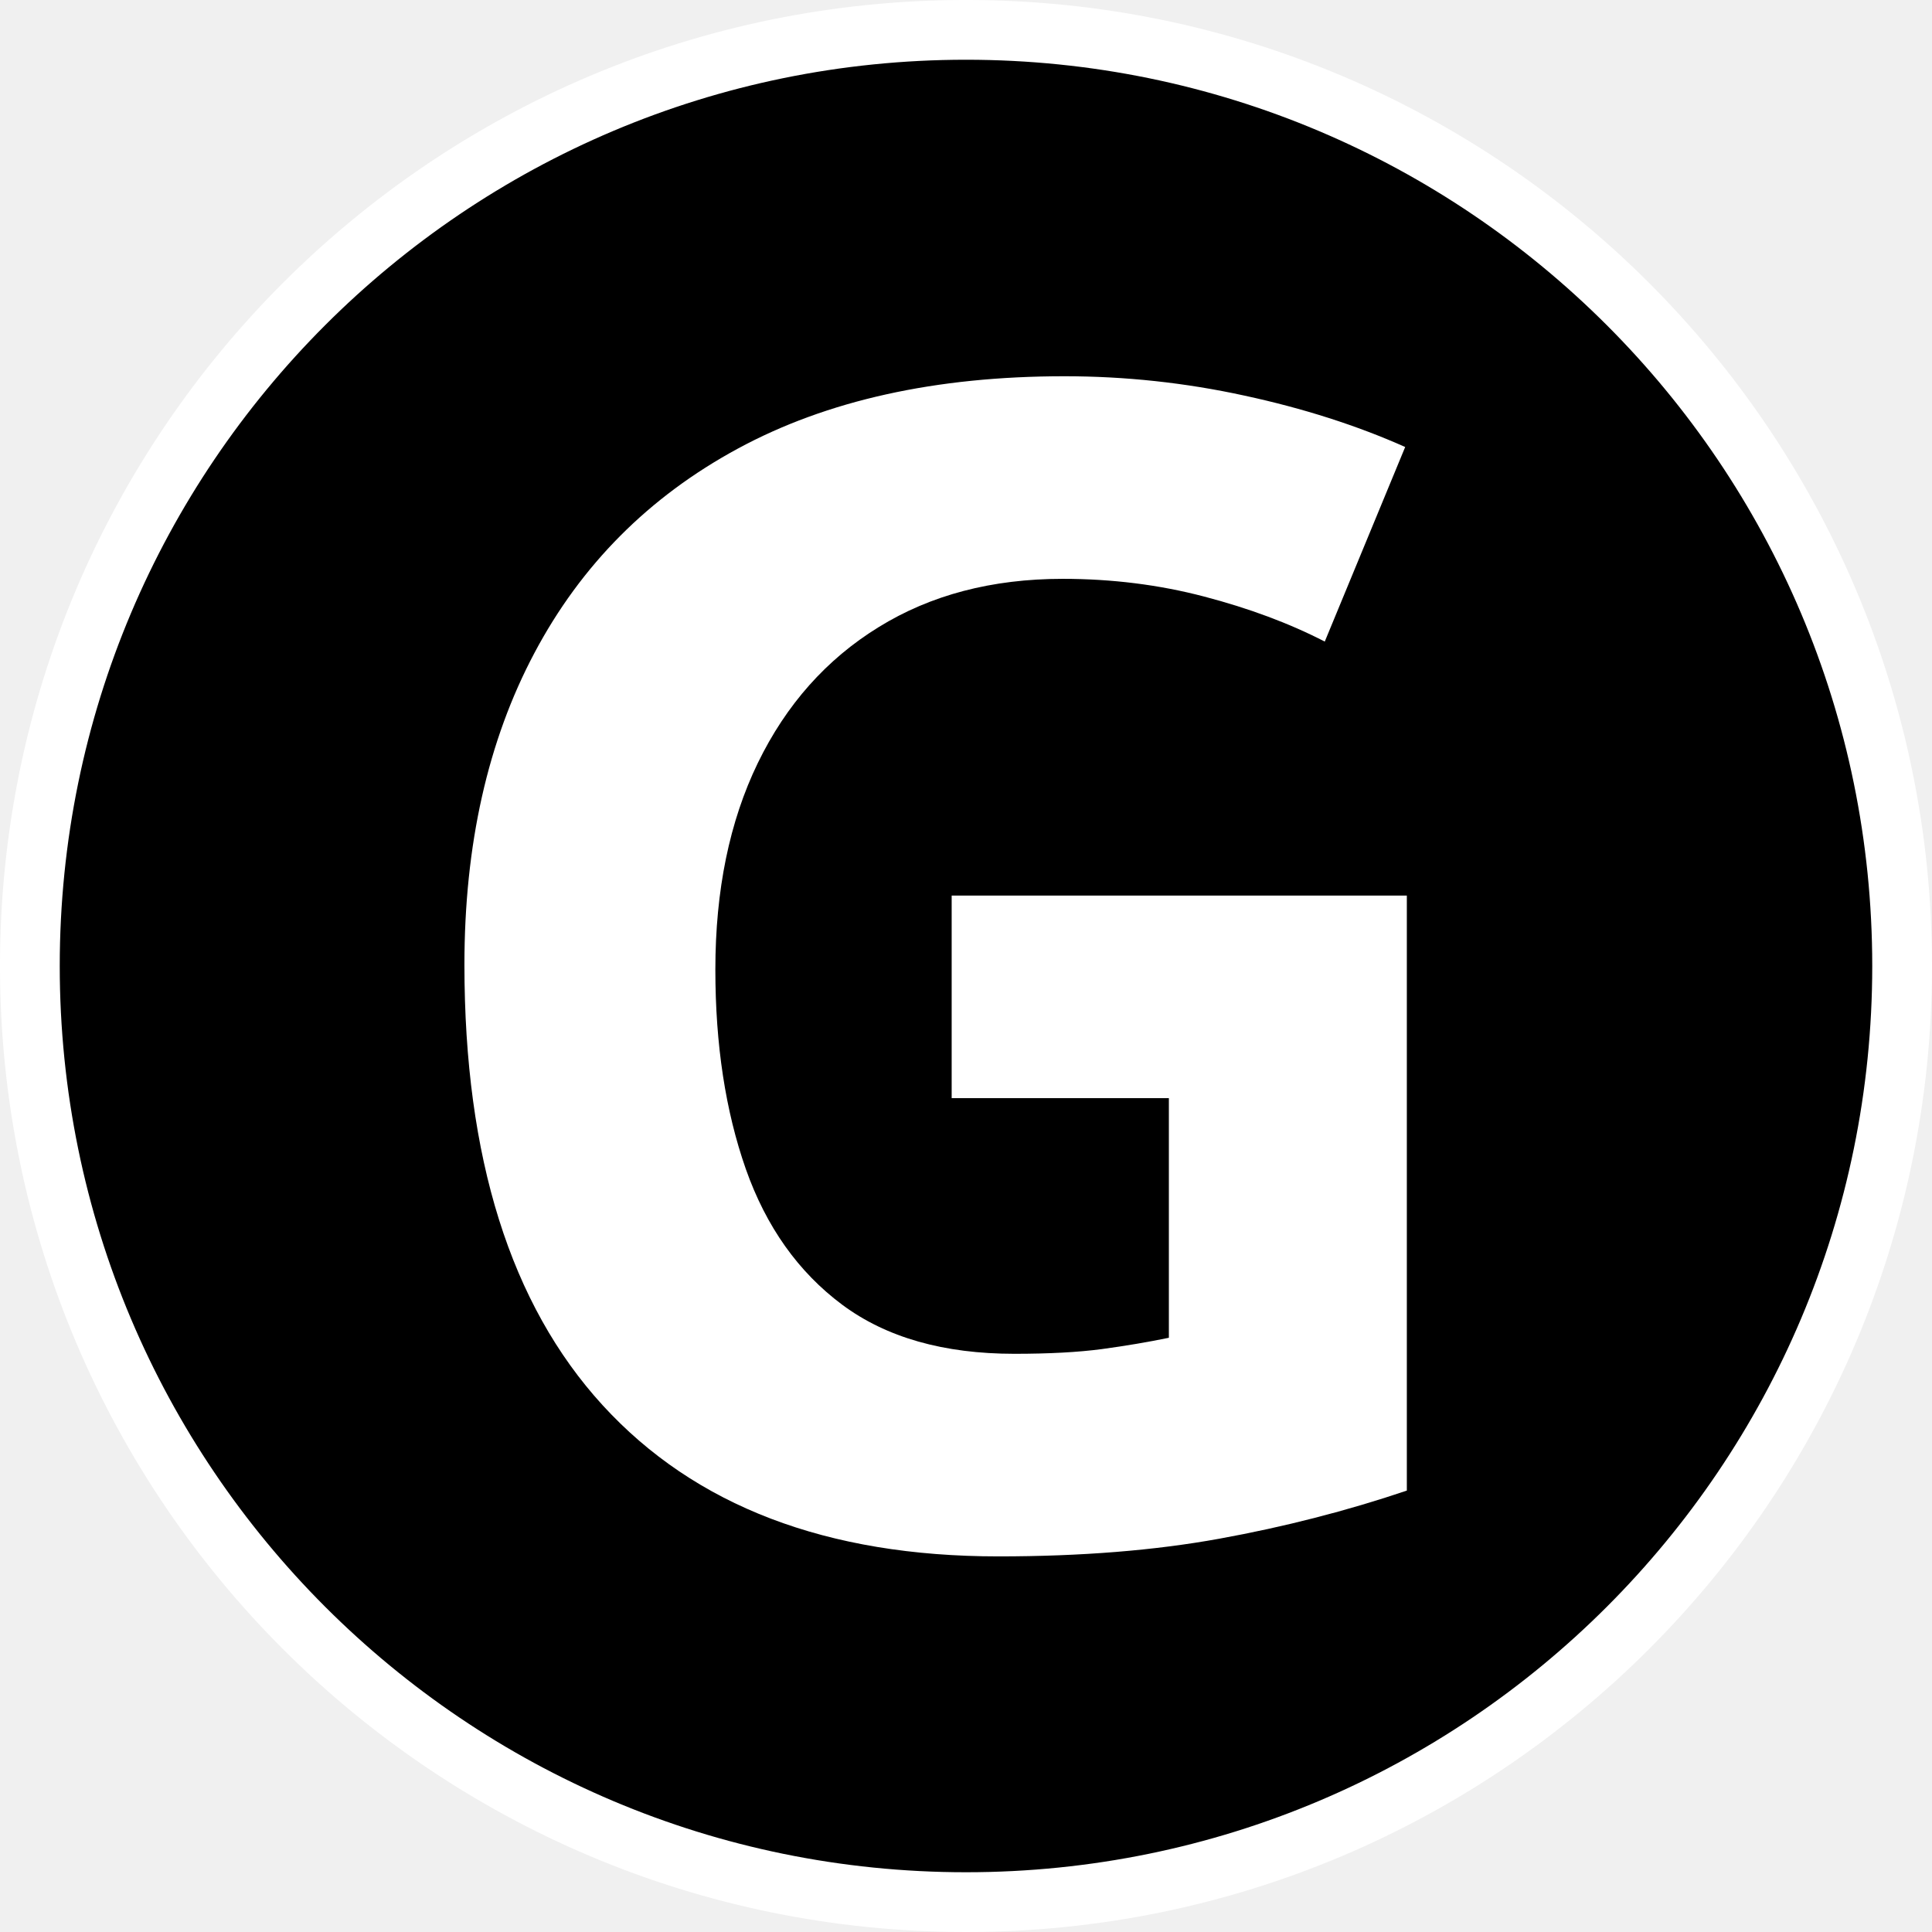
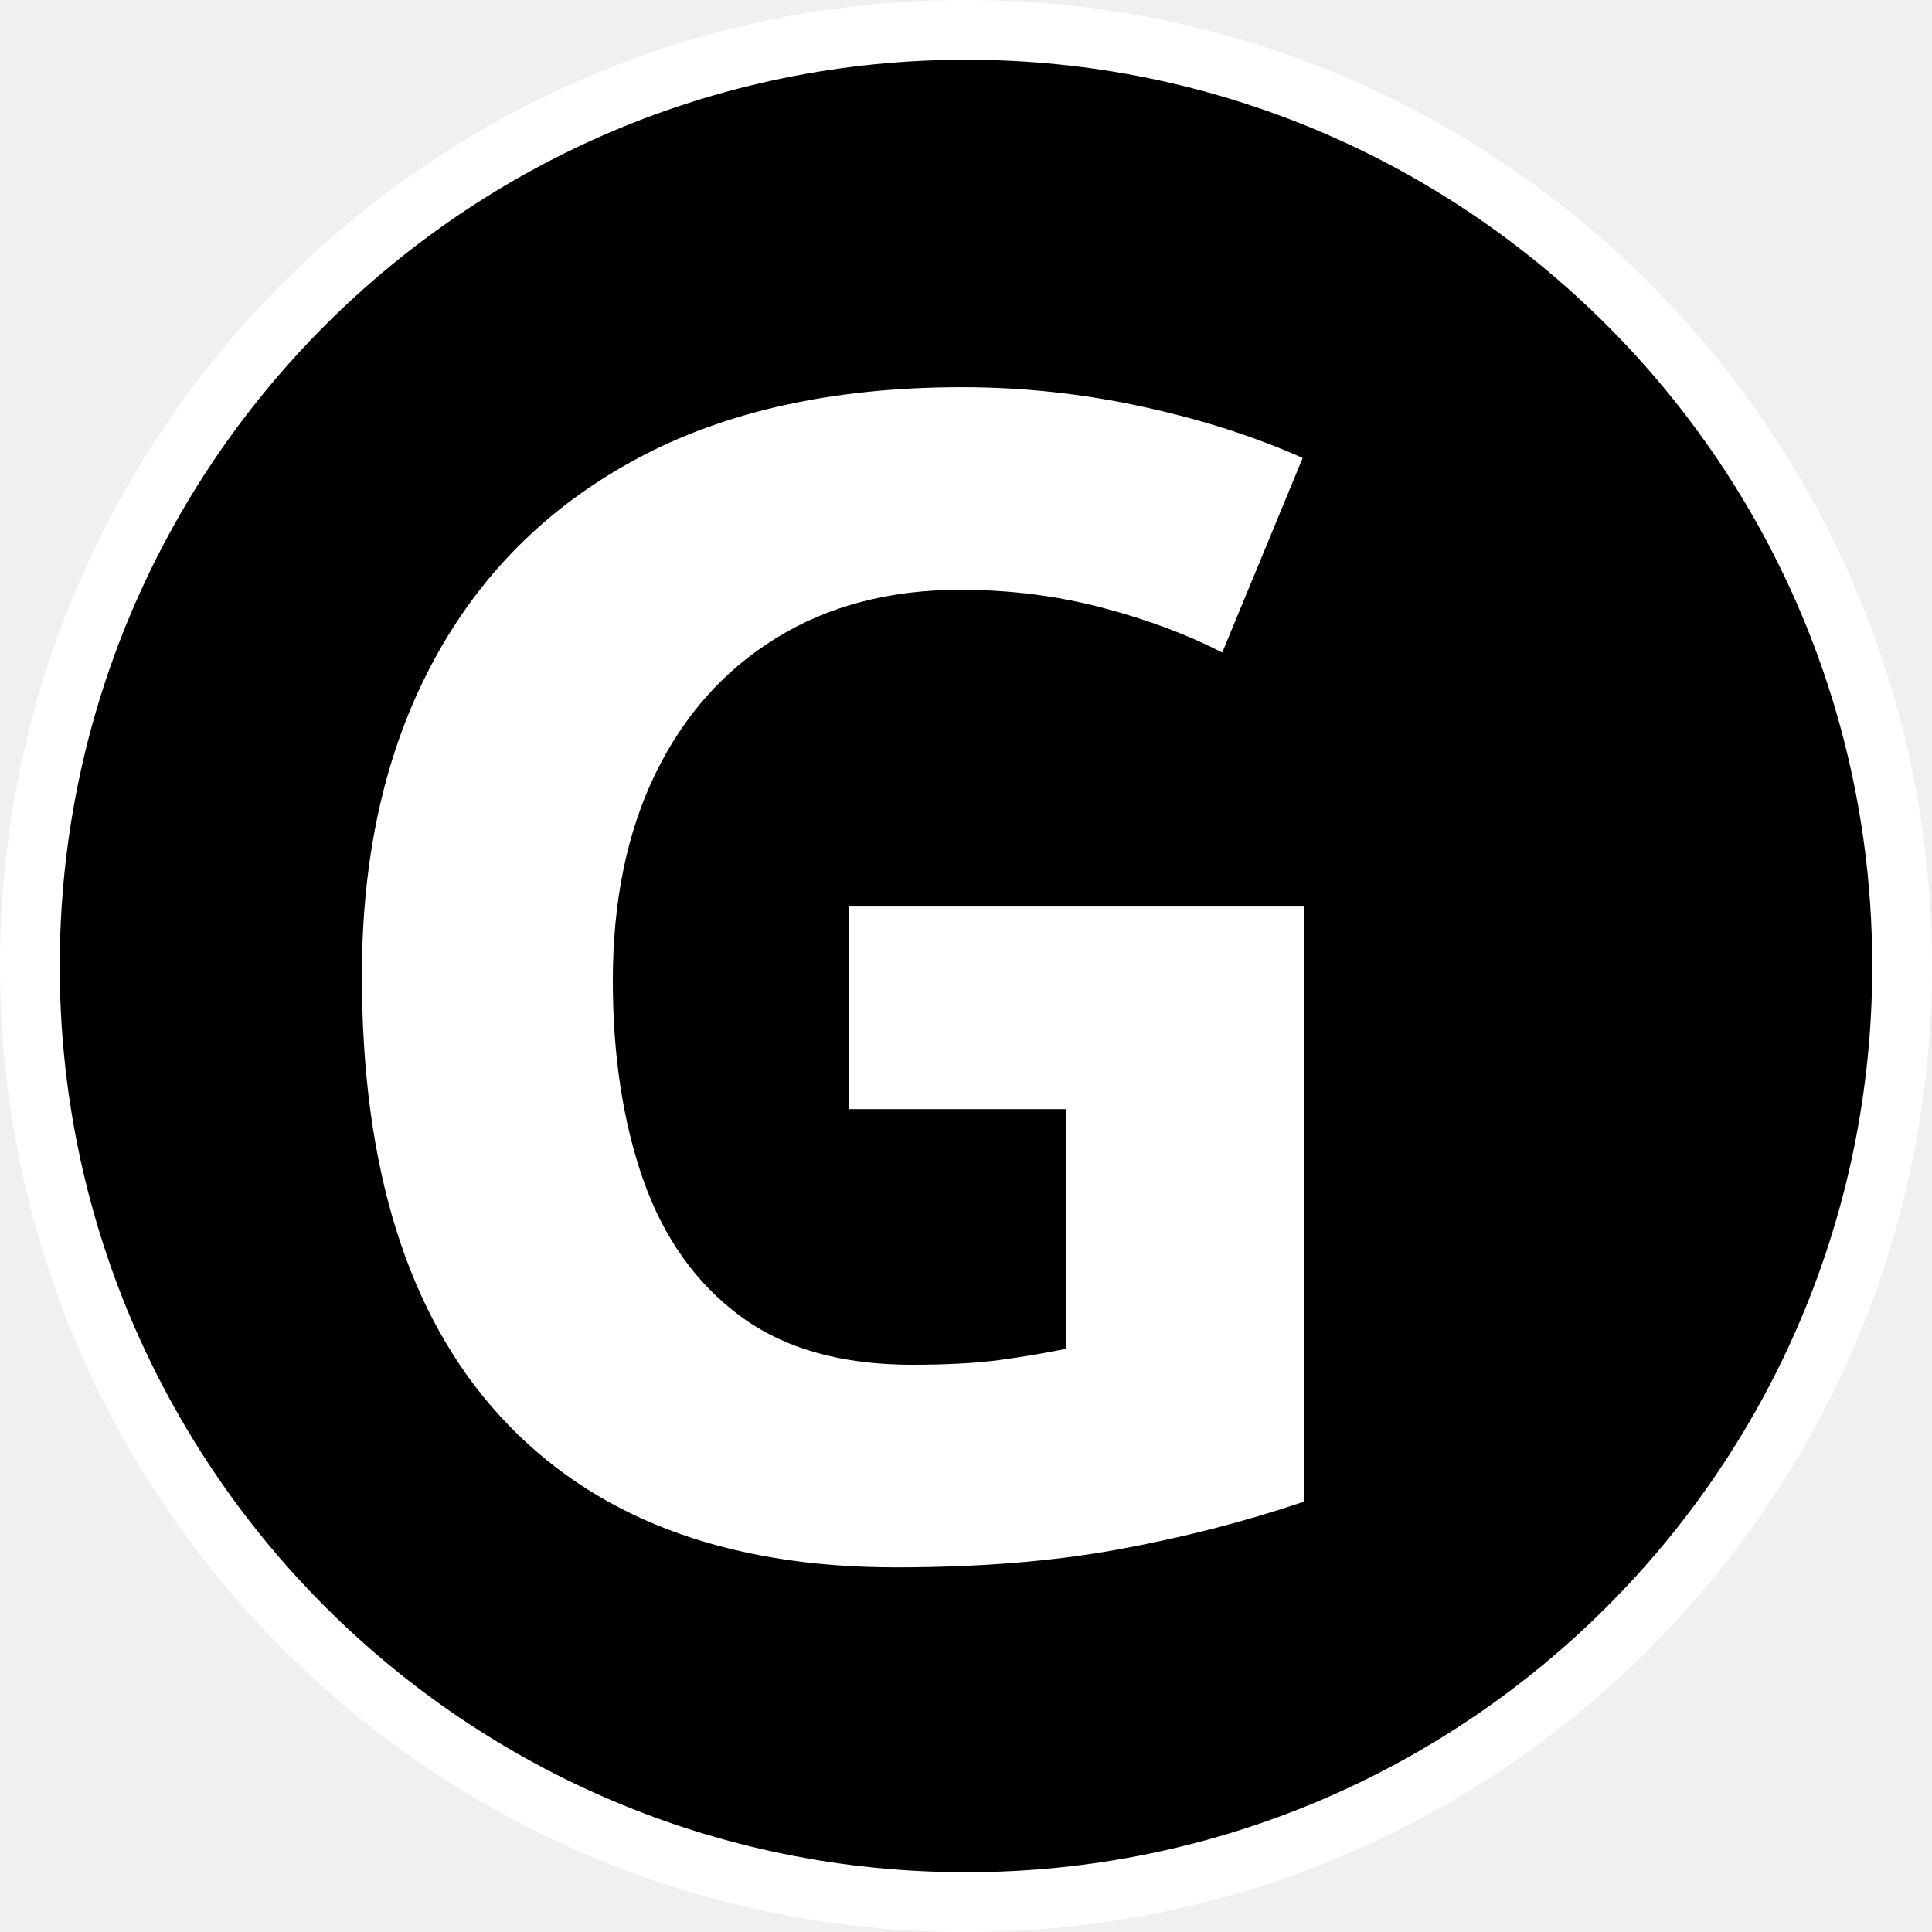
<svg xmlns="http://www.w3.org/2000/svg" xmlns:ns1="http://www.openswatchbook.org/uri/2009/osb" width="36.124mm" height="36.124mm" viewBox="0 0 128 128" id="svg2" version="1.1">
  <defs id="defs4">
    <linearGradient id="linearGradient5608" ns1:paint="solid">
      <stop style="stop-color:#ff0000;stop-opacity:1;" offset="0" id="stop5610" />
    </linearGradient>
  </defs>
  <g id="layer1" transform="translate(-118.8285,-452.9905)">
    <circle style="fill:#000000;fill-opacity:1;stroke:#ffffff;stroke-width:3.959;stroke-linecap:round;stroke-linejoin:round;stroke-miterlimit:4;stroke-dasharray:none;stroke-opacity:1" id="path4136" cx="182.828" cy="516.99" r="62.021" />
-     <text xml:space="preserve" style="font-style:normal;font-weight:normal;font-size:106.536px;line-height:125%;font-family:sans-serif;letter-spacing:0px;word-spacing:0px;fill:#ffffff;fill-opacity:1;stroke:none;stroke-width:1px;stroke-linecap:butt;stroke-linejoin:miter;stroke-opacity:1" x="143.427" y="555.043" id="text5614">
-       <tspan id="tspan5616" x="143.427" y="555.043" style="font-style:normal;font-variant:normal;font-weight:bold;font-stretch:normal;font-family:'Droid Sans';-inkscape-font-specification:'Droid Sans Bold'">G</tspan>
+     <text xml:space="preserve" style="font-style:normal;font-weight:normal;line-height:0%;font-family:sans-serif;letter-spacing:0px;word-spacing:0px;fill:#ffffff;fill-opacity:1;stroke:none;stroke-width:1px;stroke-linecap:butt;stroke-linejoin:miter;stroke-opacity:1" x="136.631" y="555.771" id="text5614">
+       <tspan id="tspan5616" x="136.631" y="555.771" style="font-style:normal;font-variant:normal;font-weight:bold;font-stretch:normal;font-size:106.536px;line-height:1.25;font-family:'Droid Sans';-inkscape-font-specification:'Droid Sans Bold'">G</tspan>
    </text>
  </g>
</svg>
